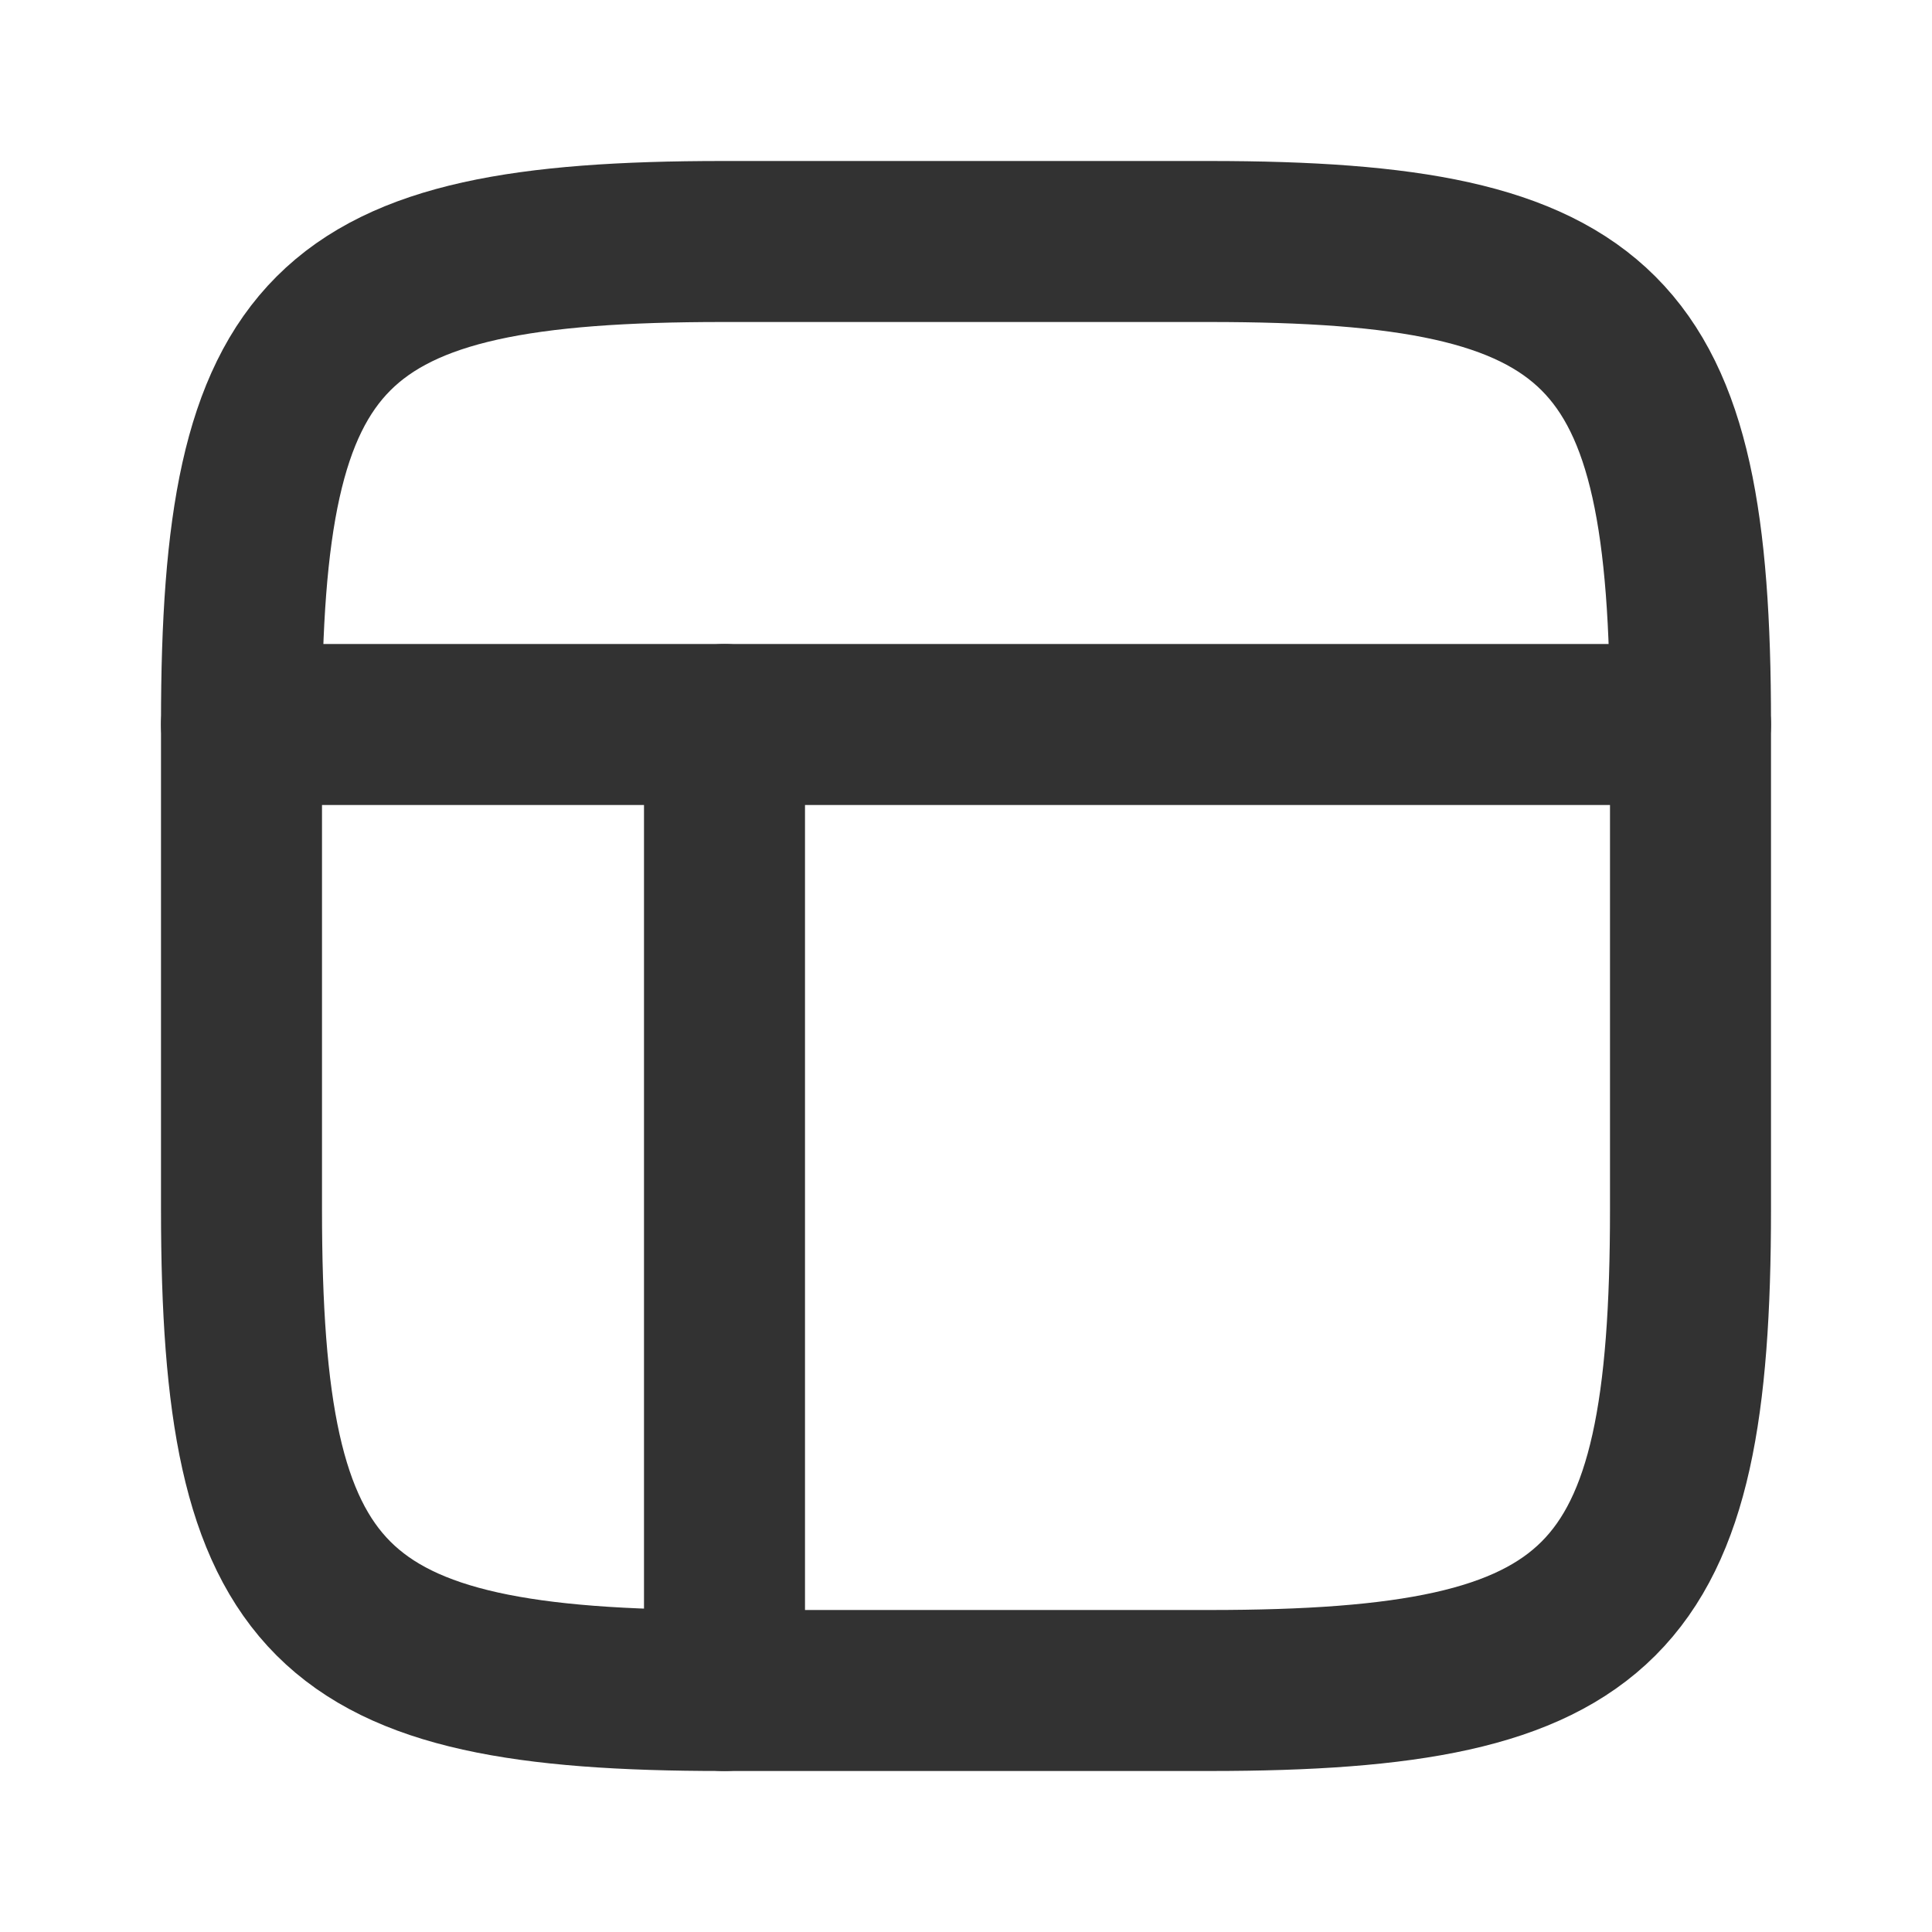
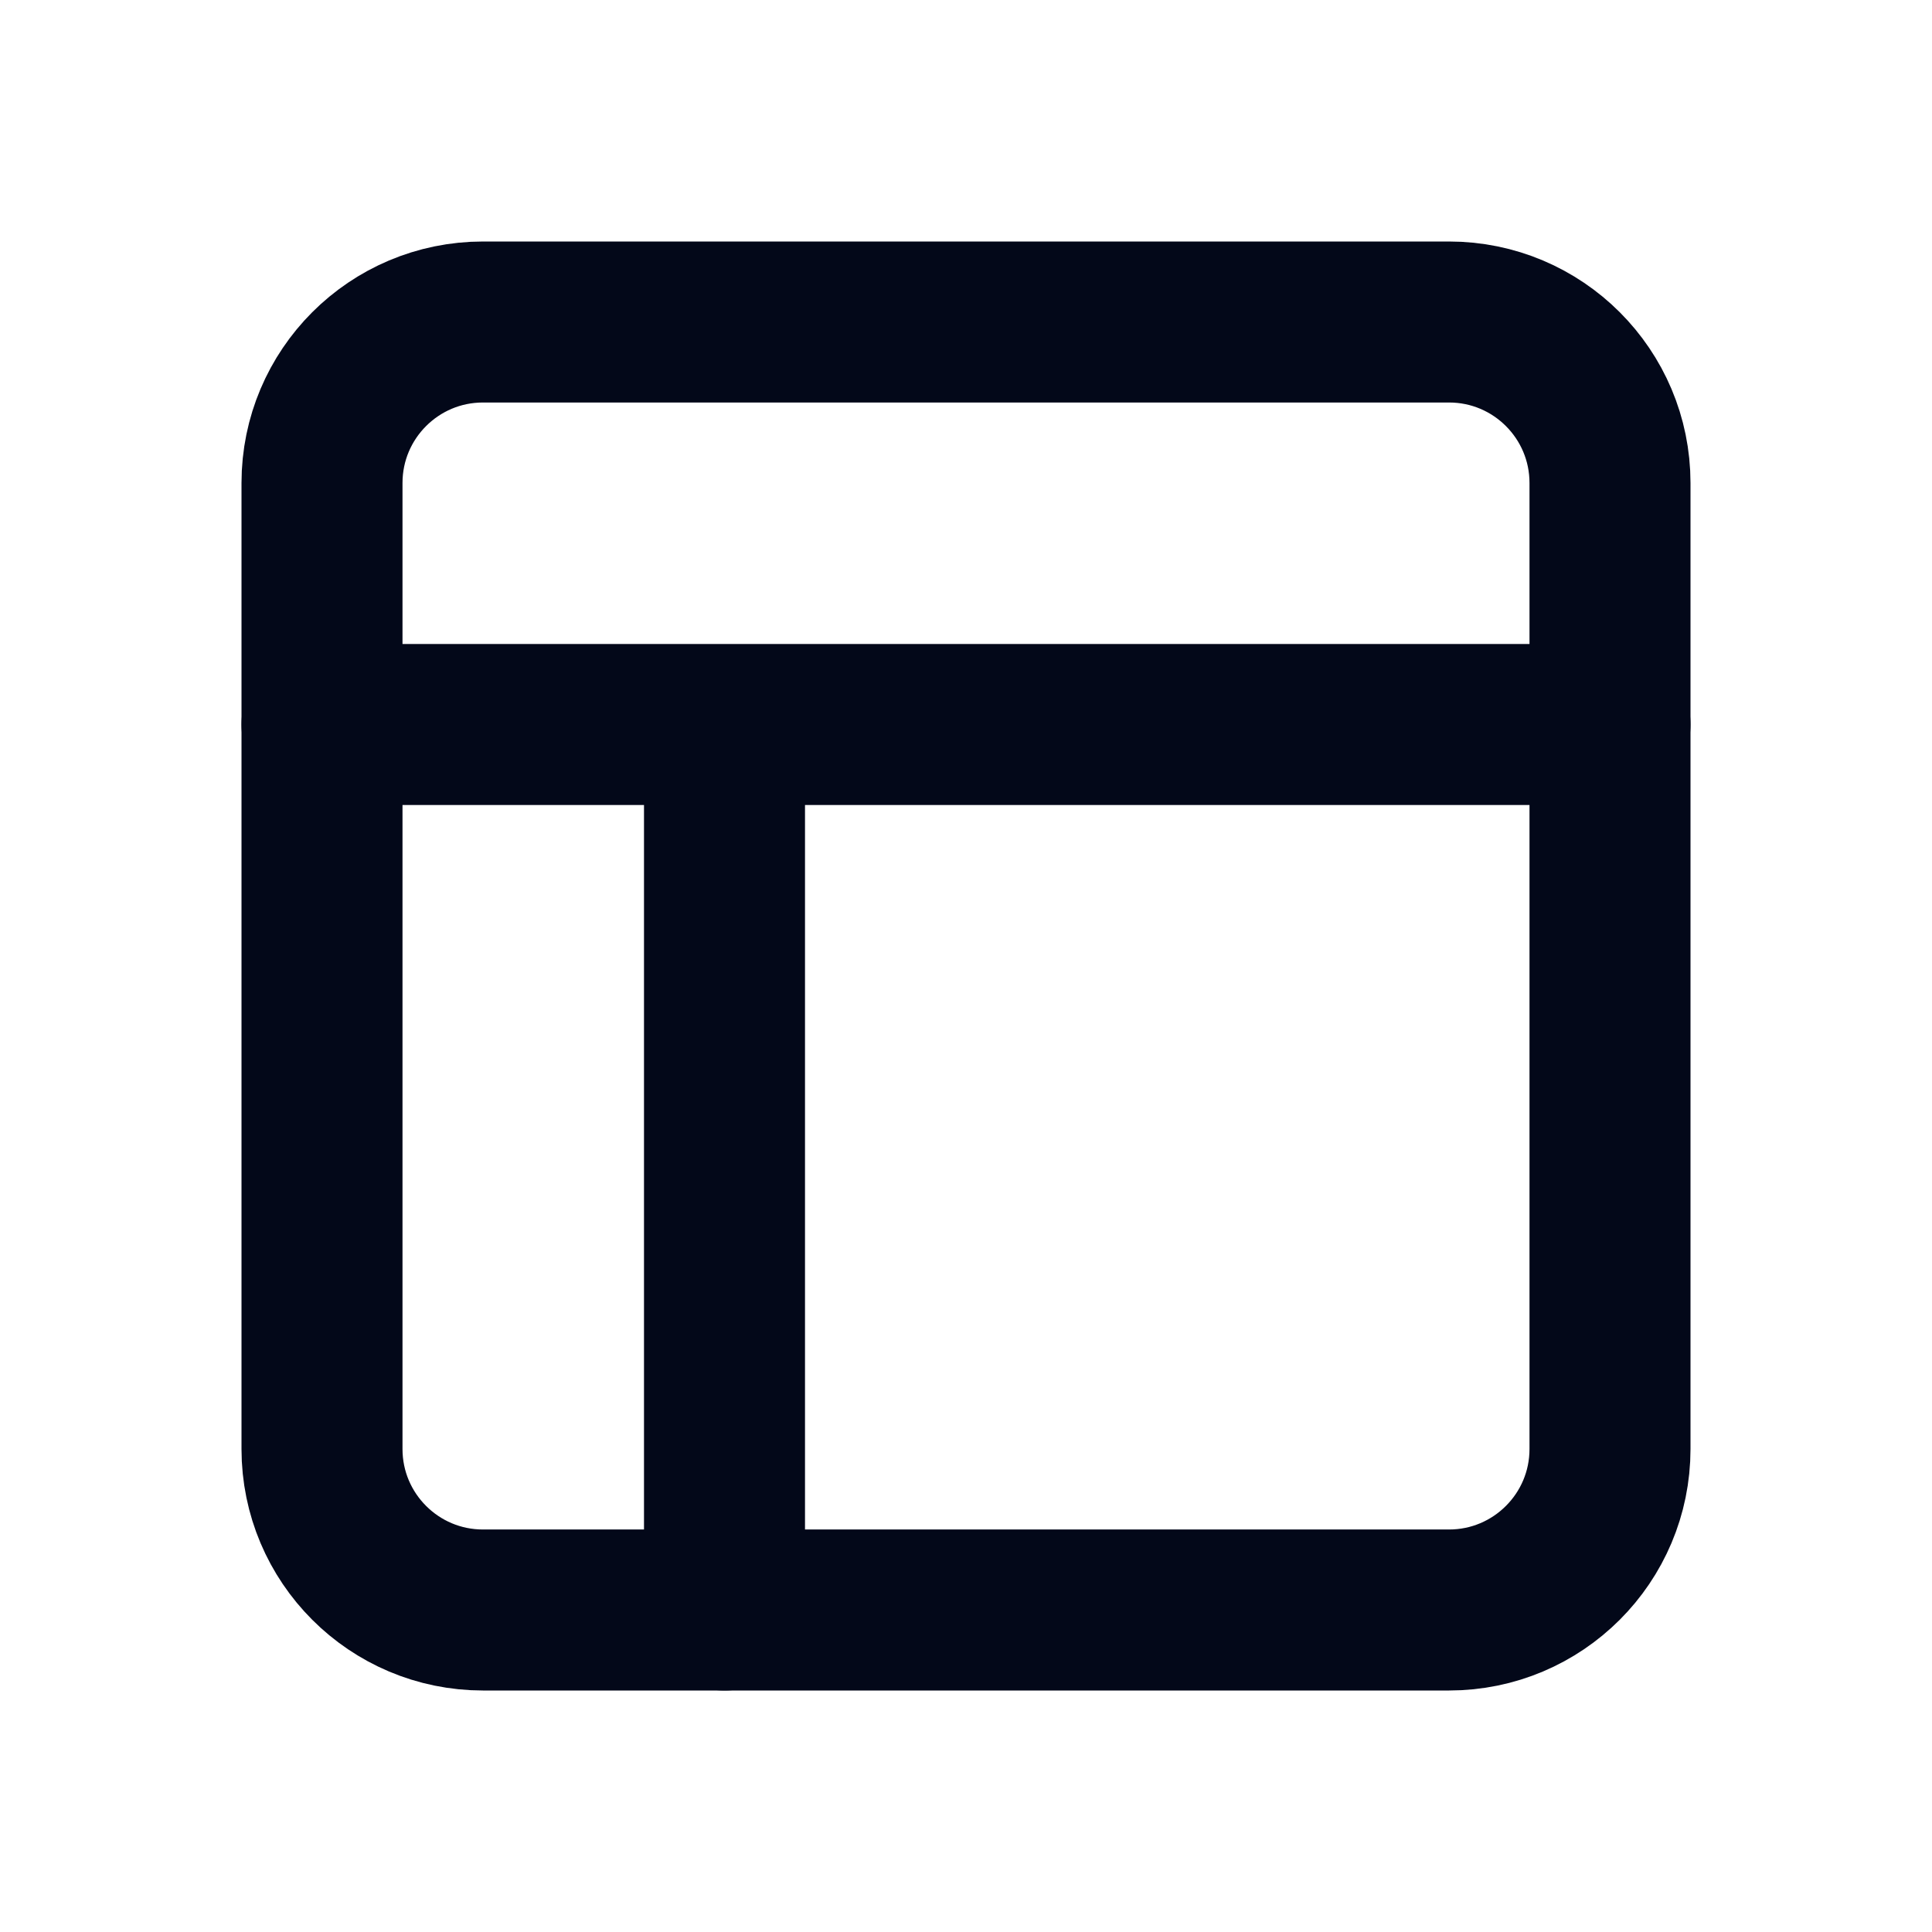
- <svg xmlns="http://www.w3.org/2000/svg" width="800px" height="800px" viewBox="0 0 24 24" fill="none">
-   <path d="M3 8.976C3 4.055 4.055 3 8.976 3H15.024C19.945 3 21 4.055 21 8.976V15.024C21 19.945 19.945 21 15.024 21H8.976C4.055 21 3 19.945 3 15.024V8.976Z" stroke="#323232" stroke-width="2" />
-   <path d="M21 9L3 9" stroke="#323232" stroke-width="2" stroke-linecap="round" stroke-linejoin="round" />
-   <path d="M9 21L9 9" stroke="#323232" stroke-width="2" stroke-linecap="round" stroke-linejoin="round" />
+ <svg xmlns="http://www.w3.org/2000/svg" width="800px" height="800px" viewBox="0 0 24 24" version="1.1">
+   <g id="Dashboard" stroke="none" stroke-width="1" fill="none" fill-rule="evenodd">
+     <rect id="Container" x="0" y="0" width="24" height="24">
+ 
+ </rect>
+     <rect id="shape-1" stroke="#030819" stroke-width="2" stroke-linecap="round" x="4" y="4" width="16" height="16" rx="2">
+ 
+ </rect>
+     <line x1="4" y1="9" x2="20" y2="9" id="shape-2" stroke="#030819" stroke-width="2" stroke-linecap="round">
+ 
+ </line>
+     <line x1="9" y1="10" x2="9" y2="20" id="shape-3" stroke="#030819" stroke-width="2" stroke-linecap="round">
+ 
+ </line>
+   </g>
</svg>
